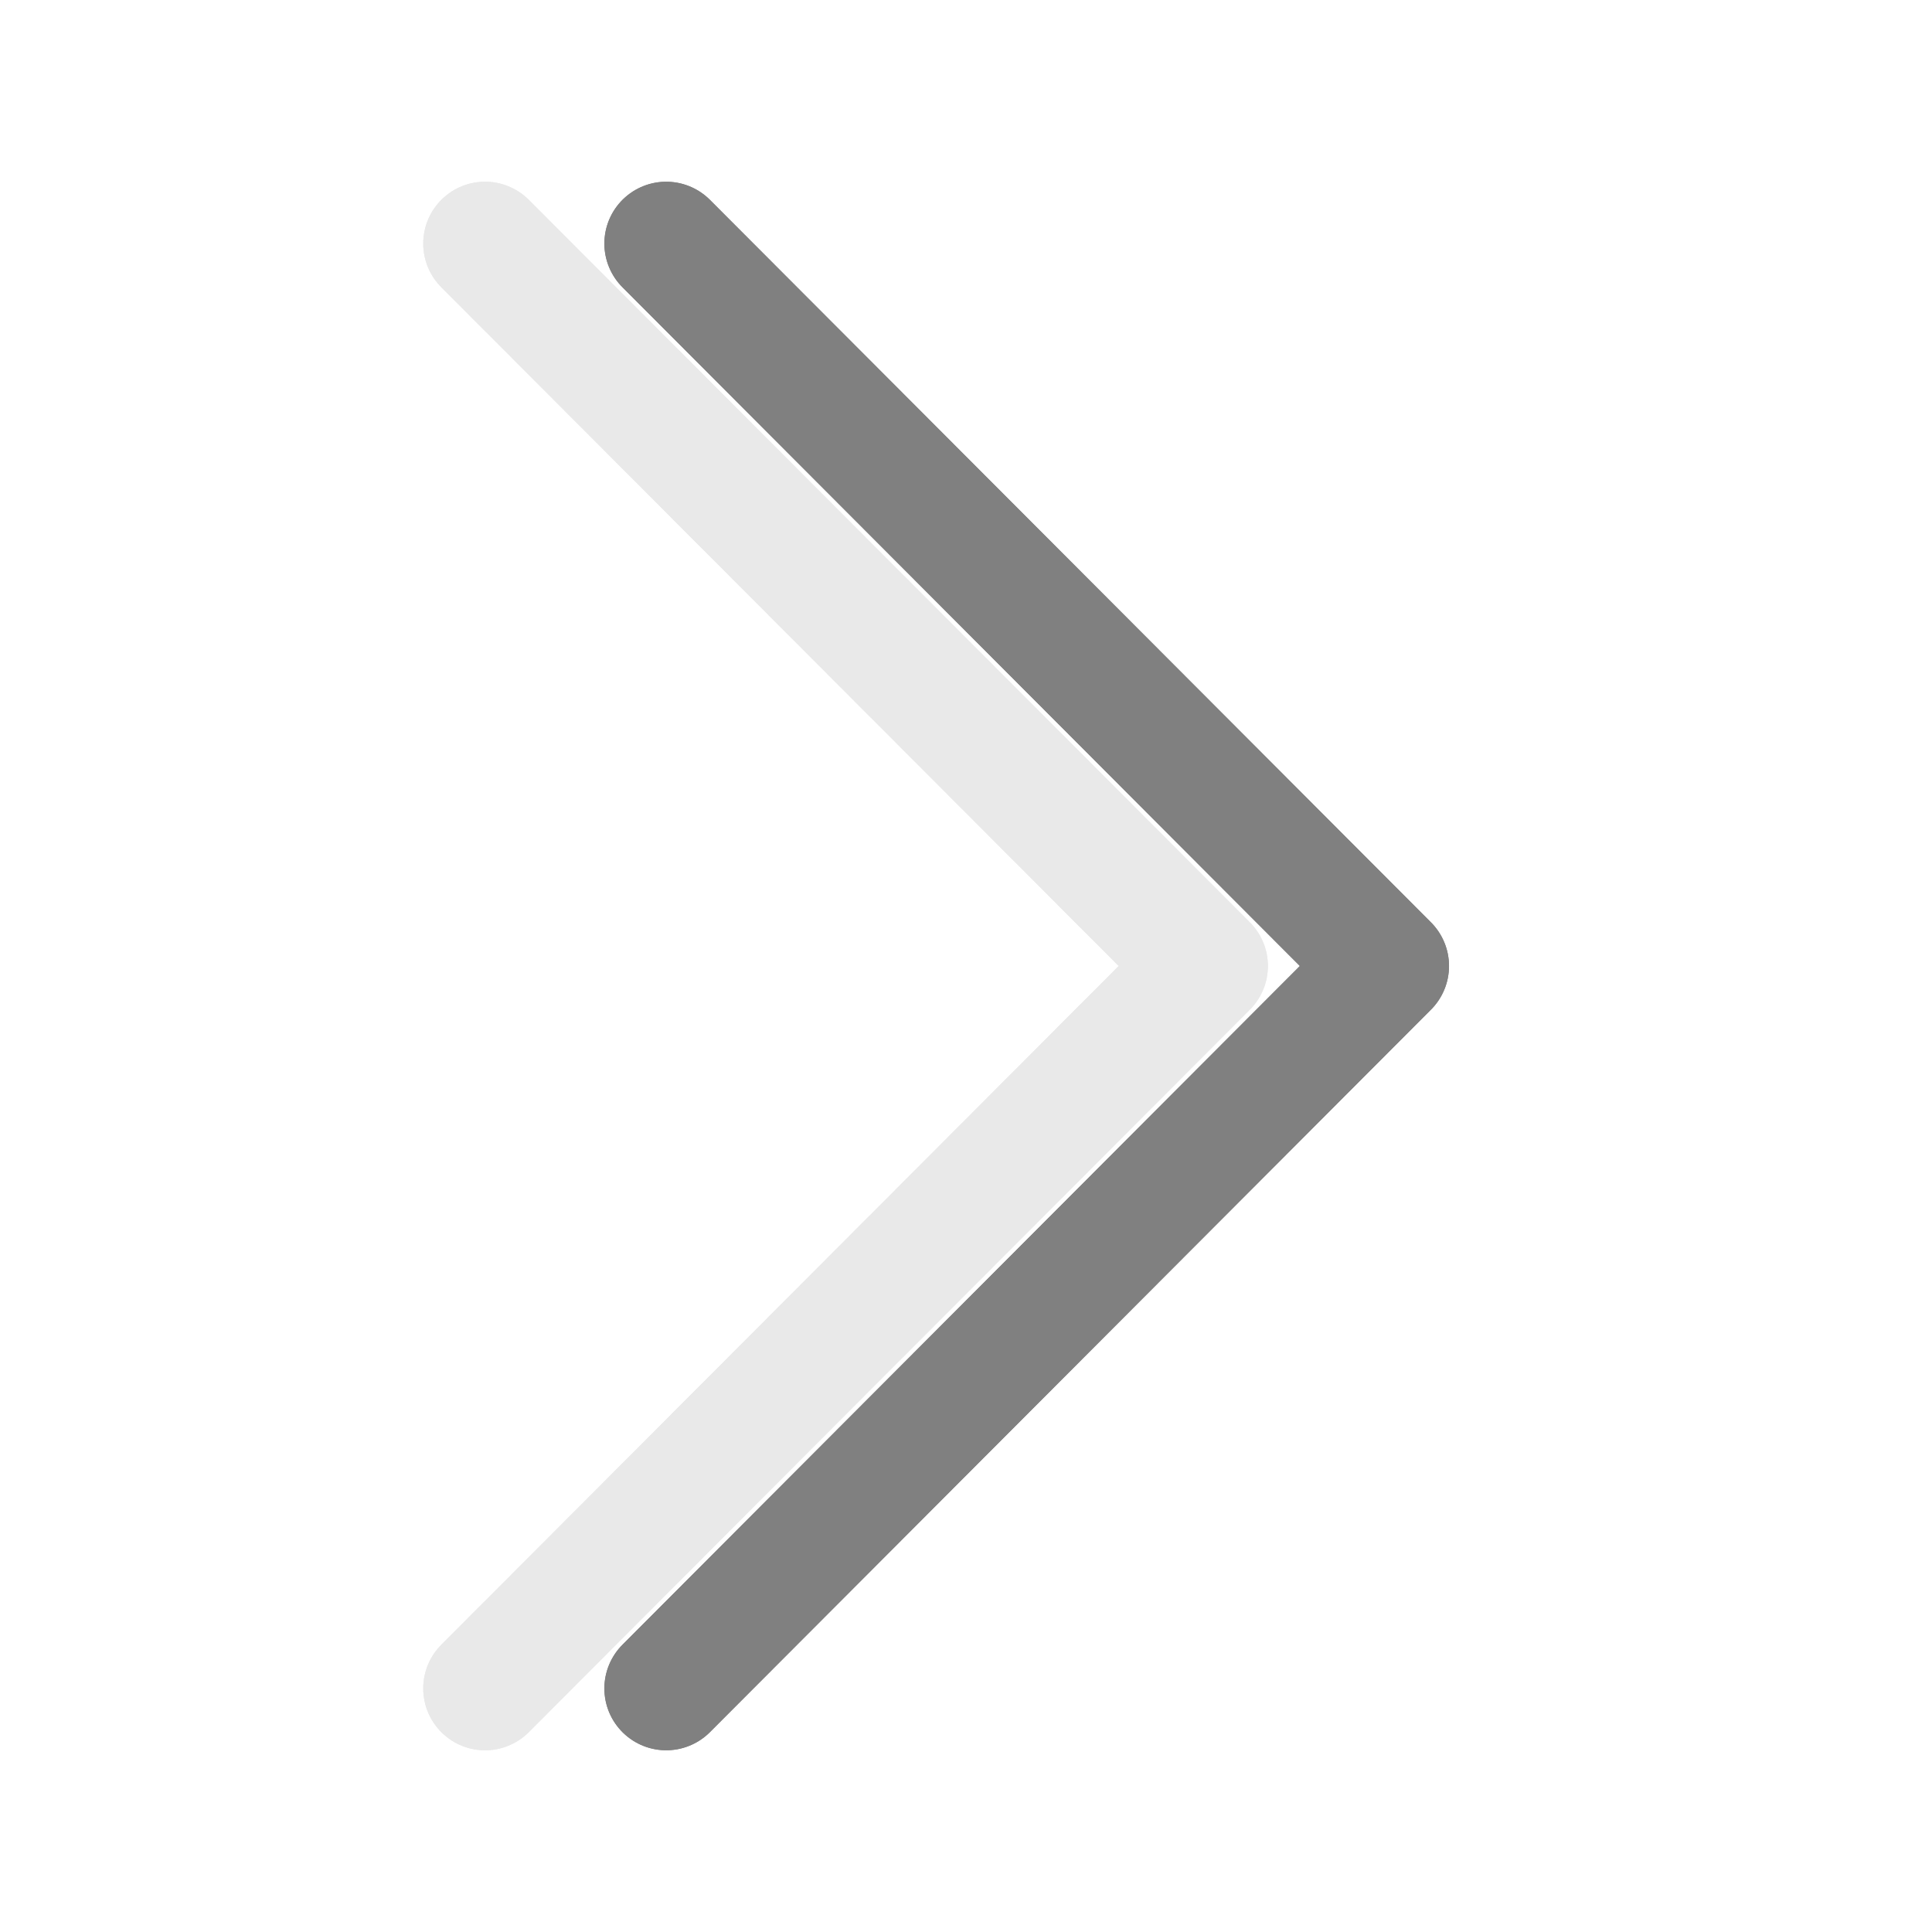
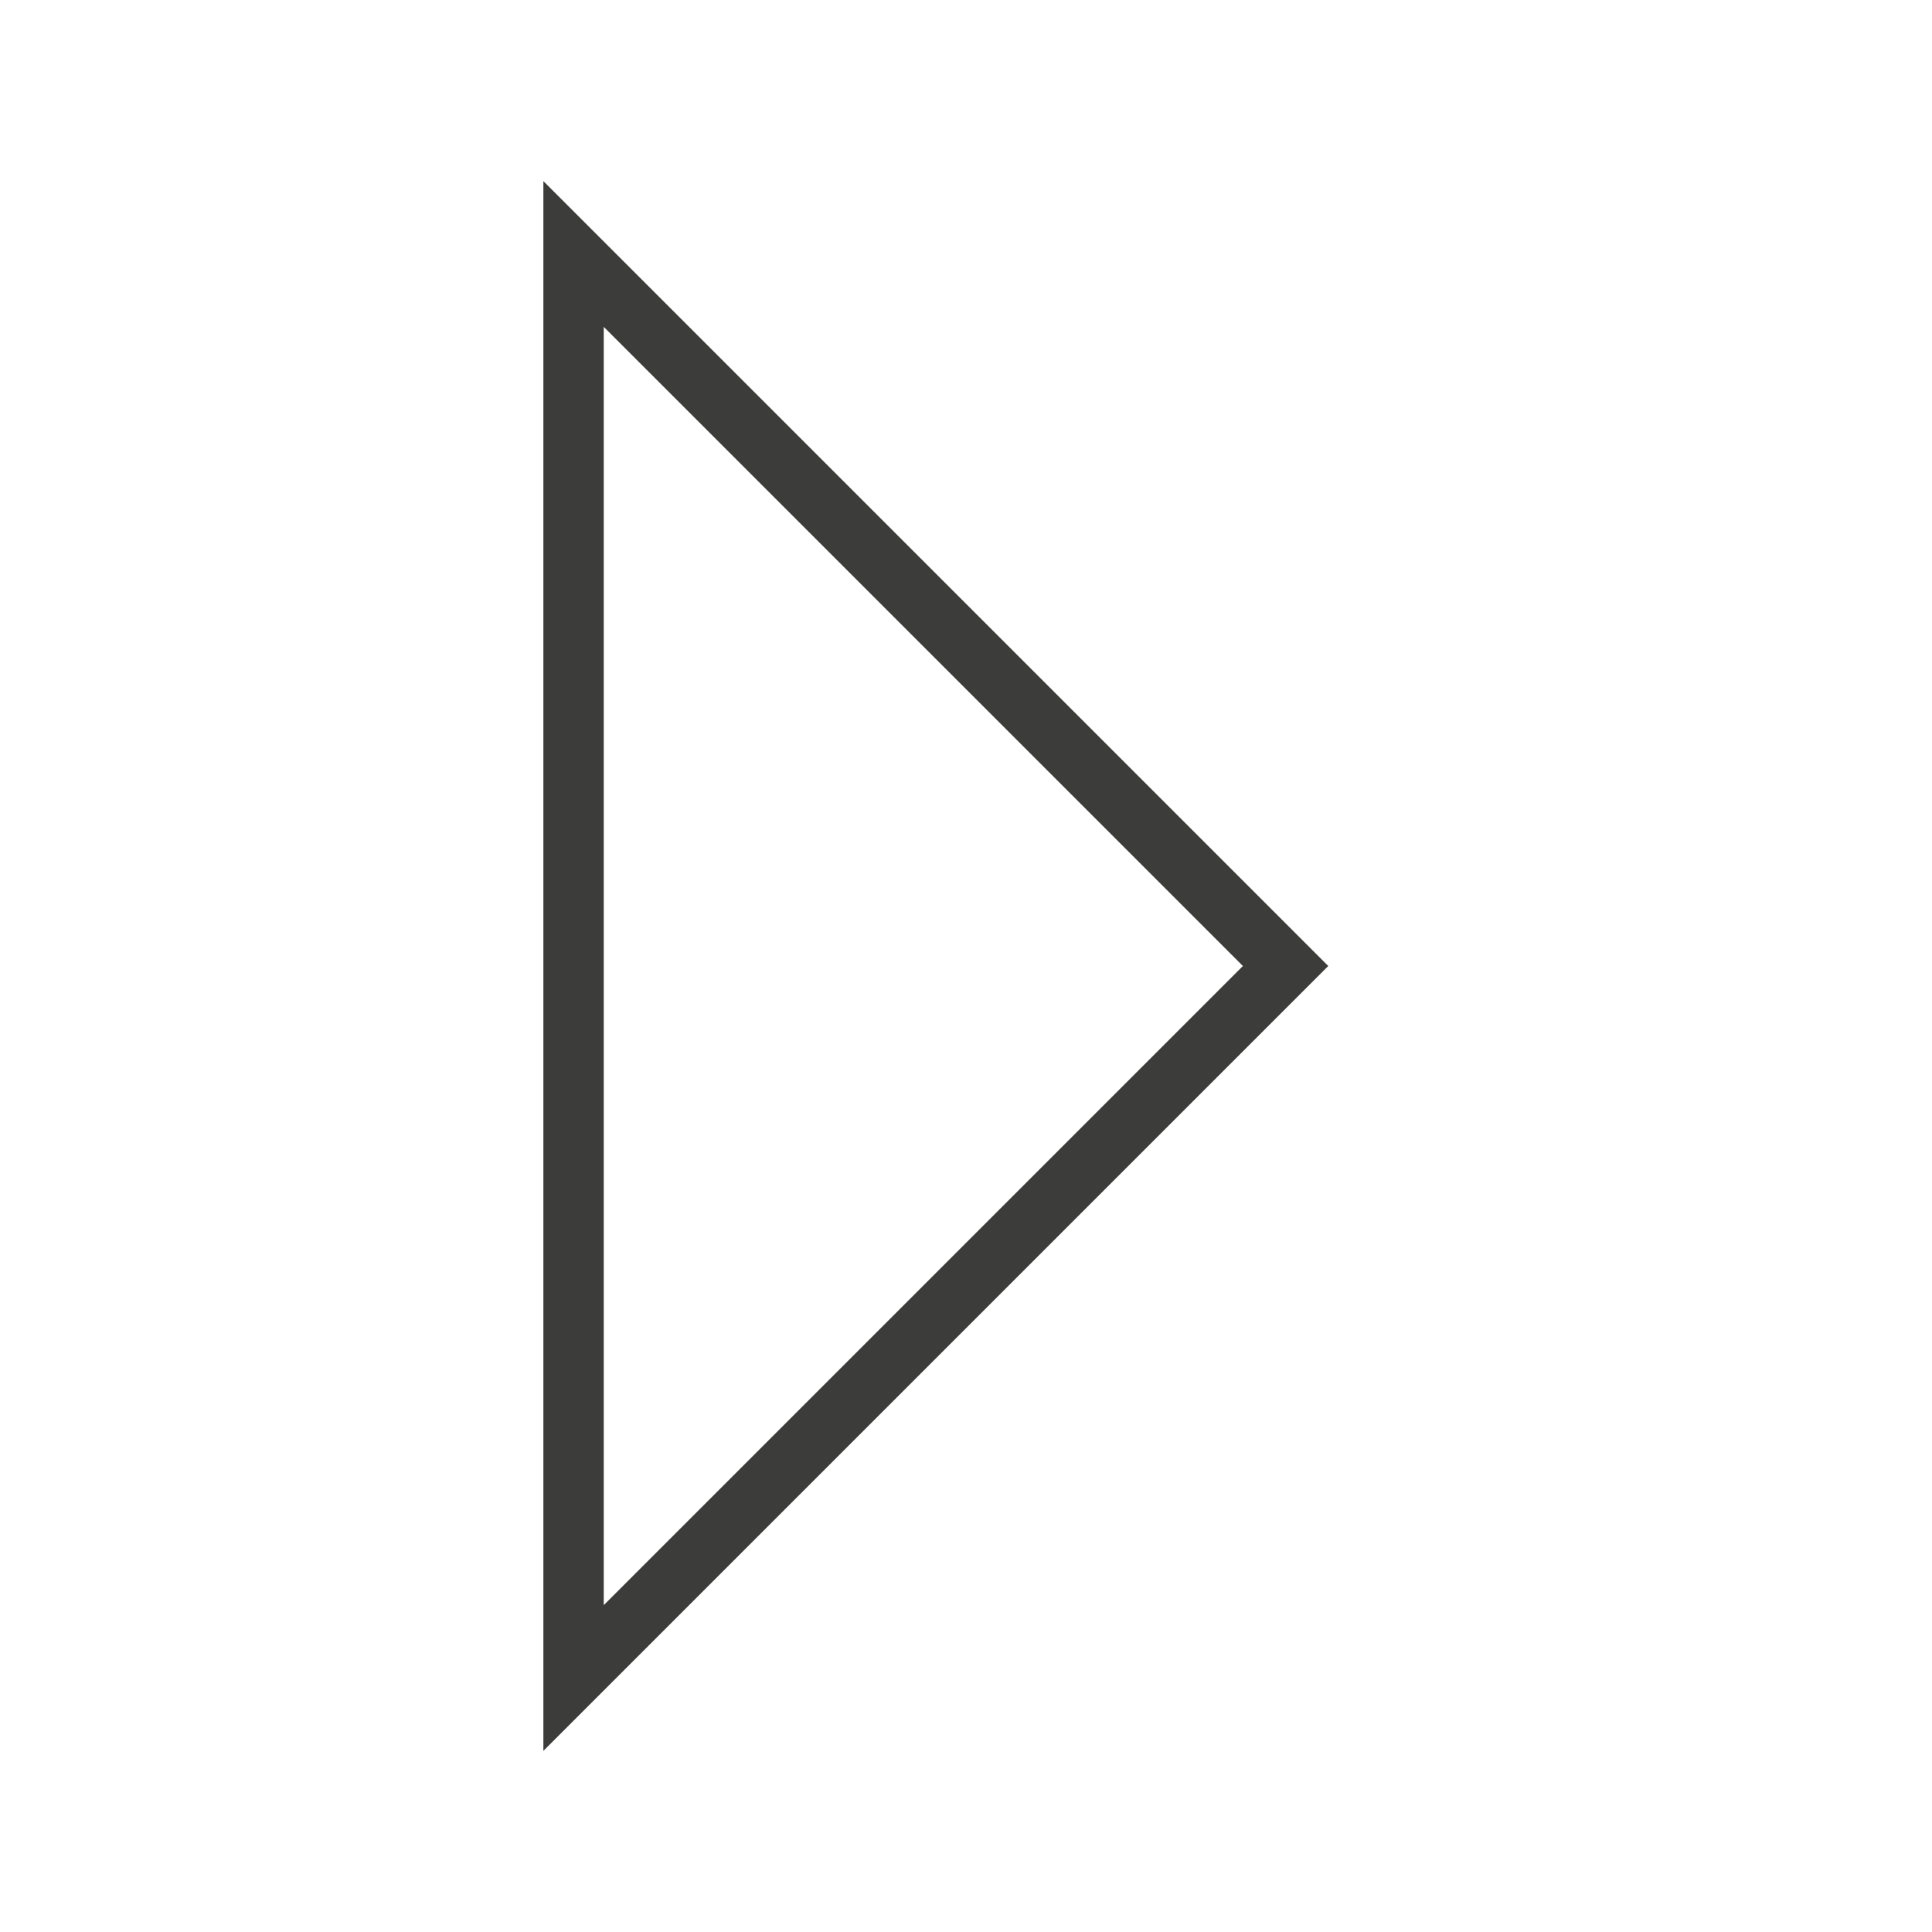
<svg xmlns="http://www.w3.org/2000/svg" viewBox="0 0 32 32">
-   <g fill="none" stroke-linecap="round" stroke-linejoin="round" stroke-width="2.048" transform="matrix(-1 0 0 1 34.00026 0)">
-     <path d="m25.966 27.966-11.942-11.966 11.942-11.966" stroke="#e8e8e8" stroke-opacity=".992" />
-     <path d="m22.966 27.966-11.942-11.966 11.942-11.966" stroke="#808080" />
-     <path d="m25.966 27.966-11.942-11.966 11.942-11.966" stroke="#e8e8e8" stroke-opacity=".992" />
-     <path d="m22.966 27.966-11.942-11.966 11.942-11.966" stroke="#808080" />
-   </g>
+   <path d="m9 3v26l1-1 11.293-11.293.707-.707-.707-.707-11.293-11.293zm1 2.414 10.586 10.586-10.586 10.586z" fill="#3a3a38" opacity=".99" />
</svg>
